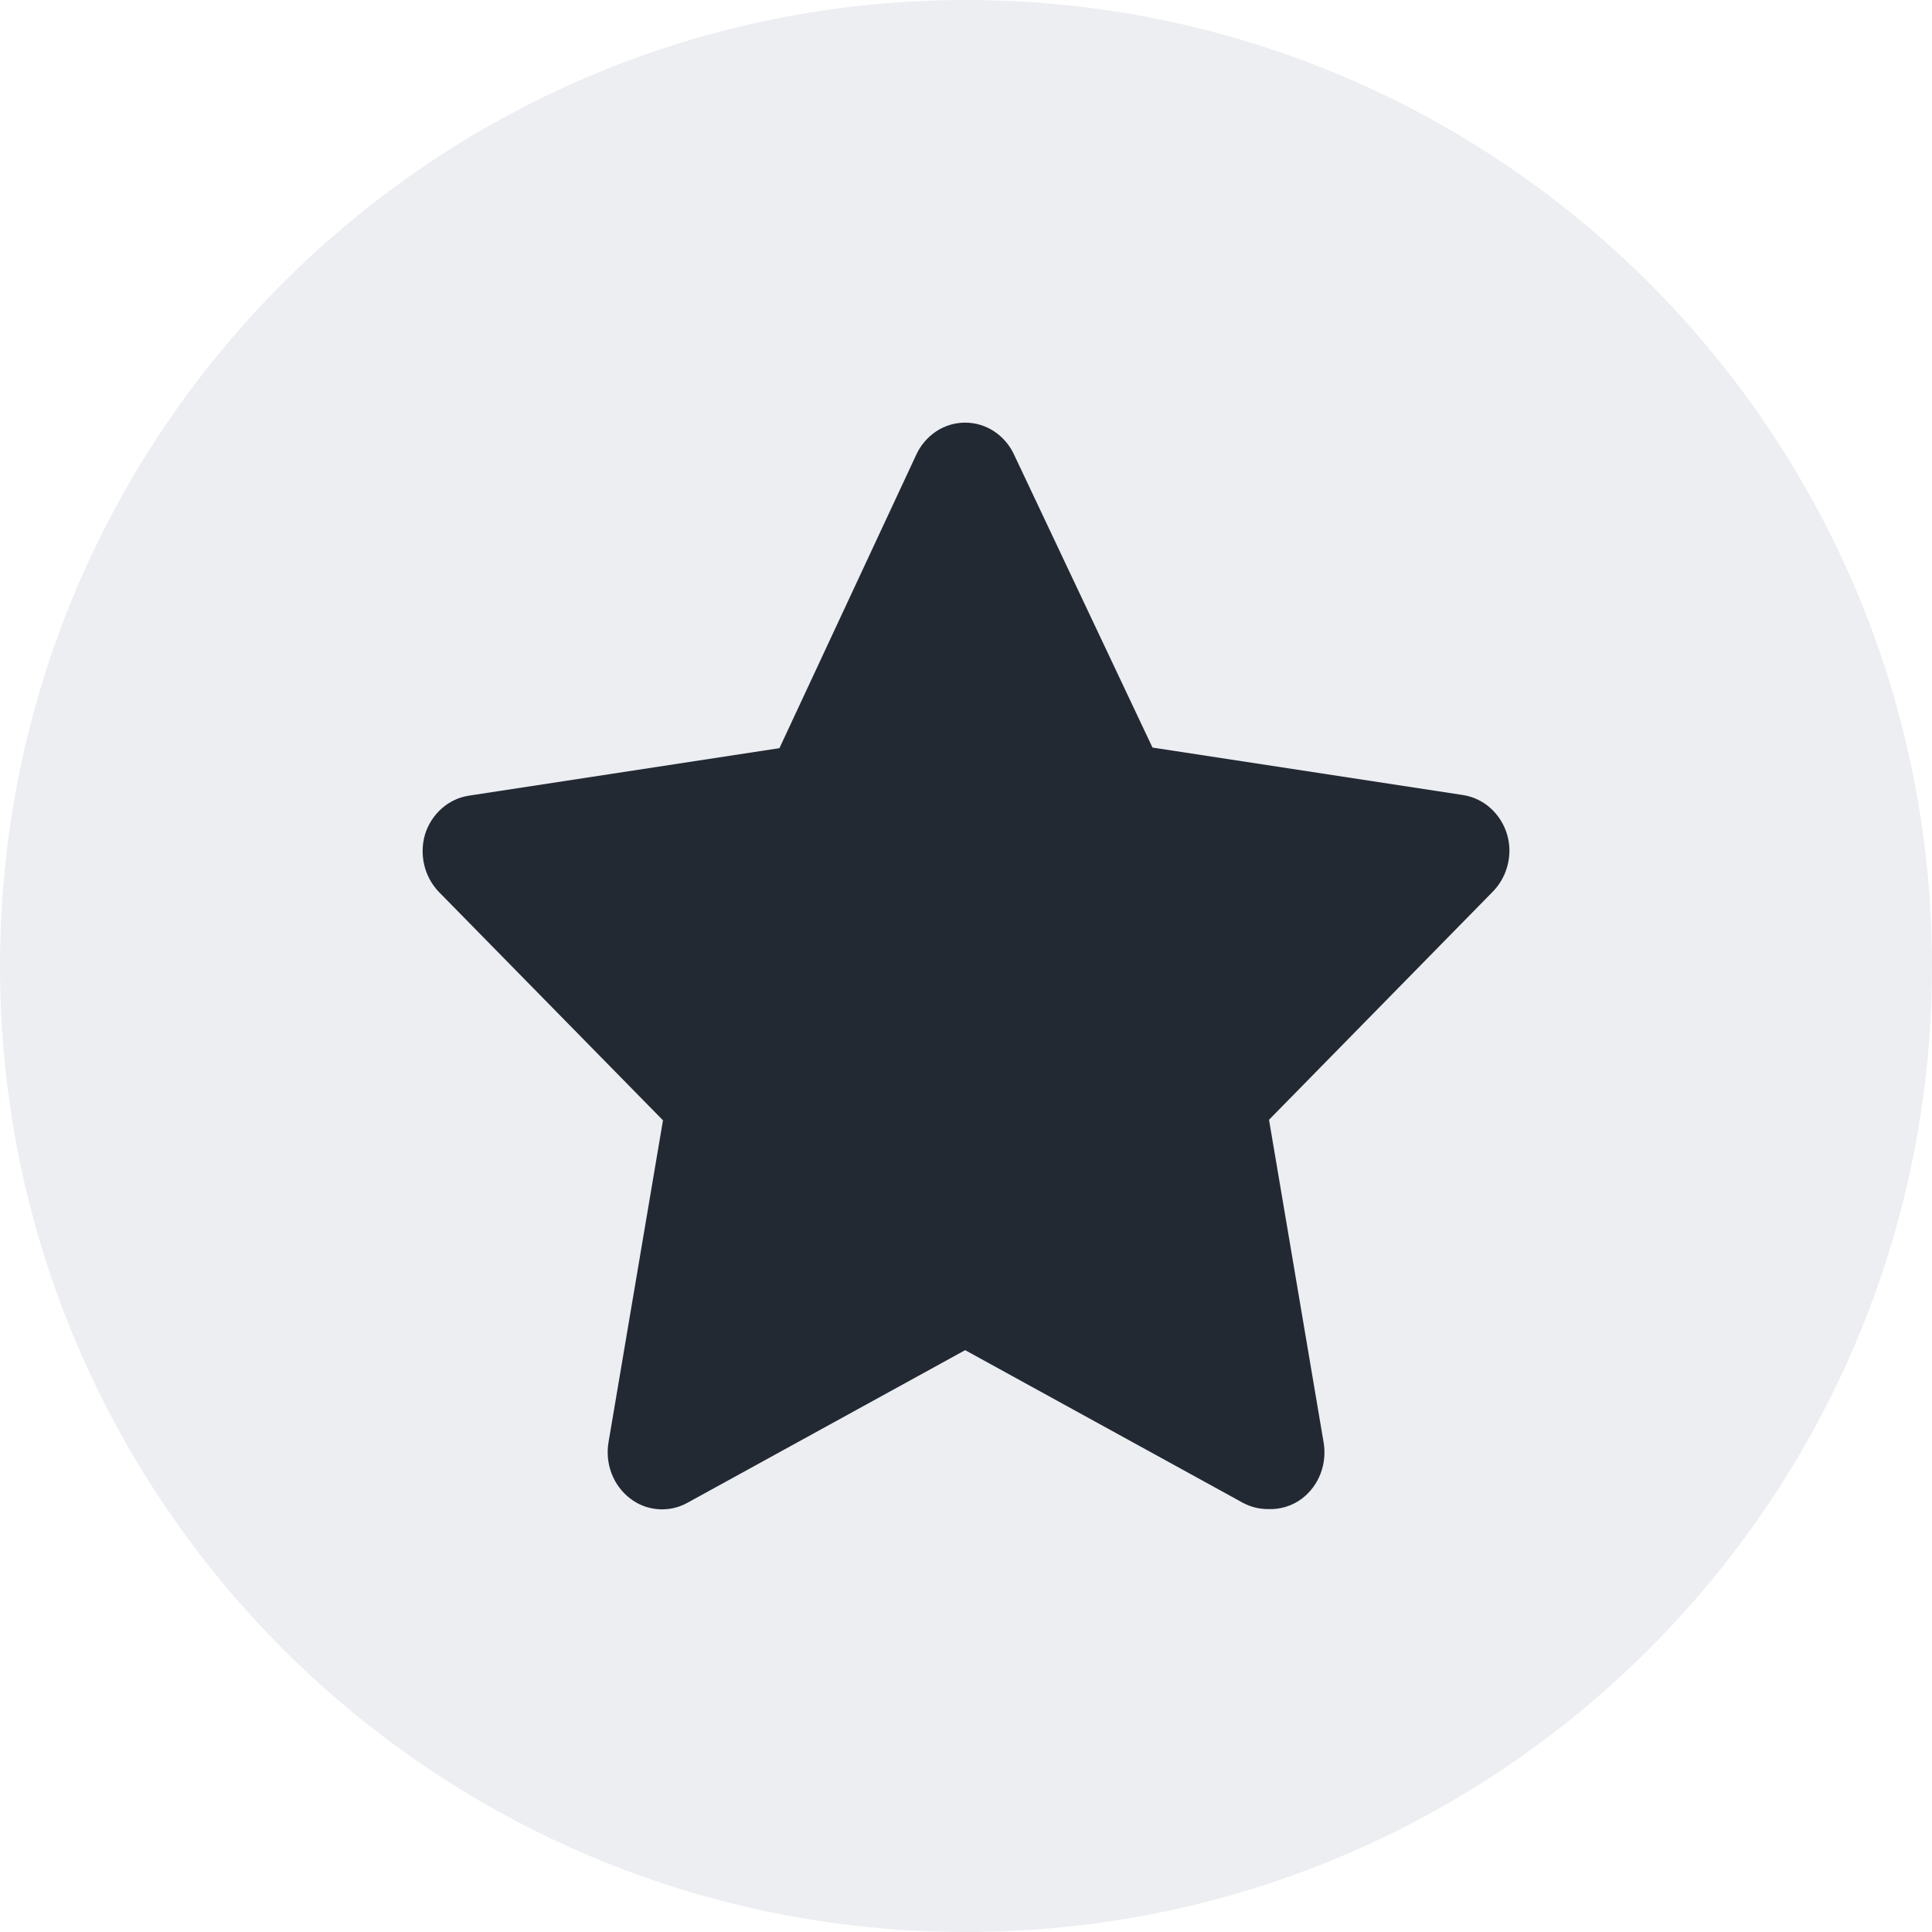
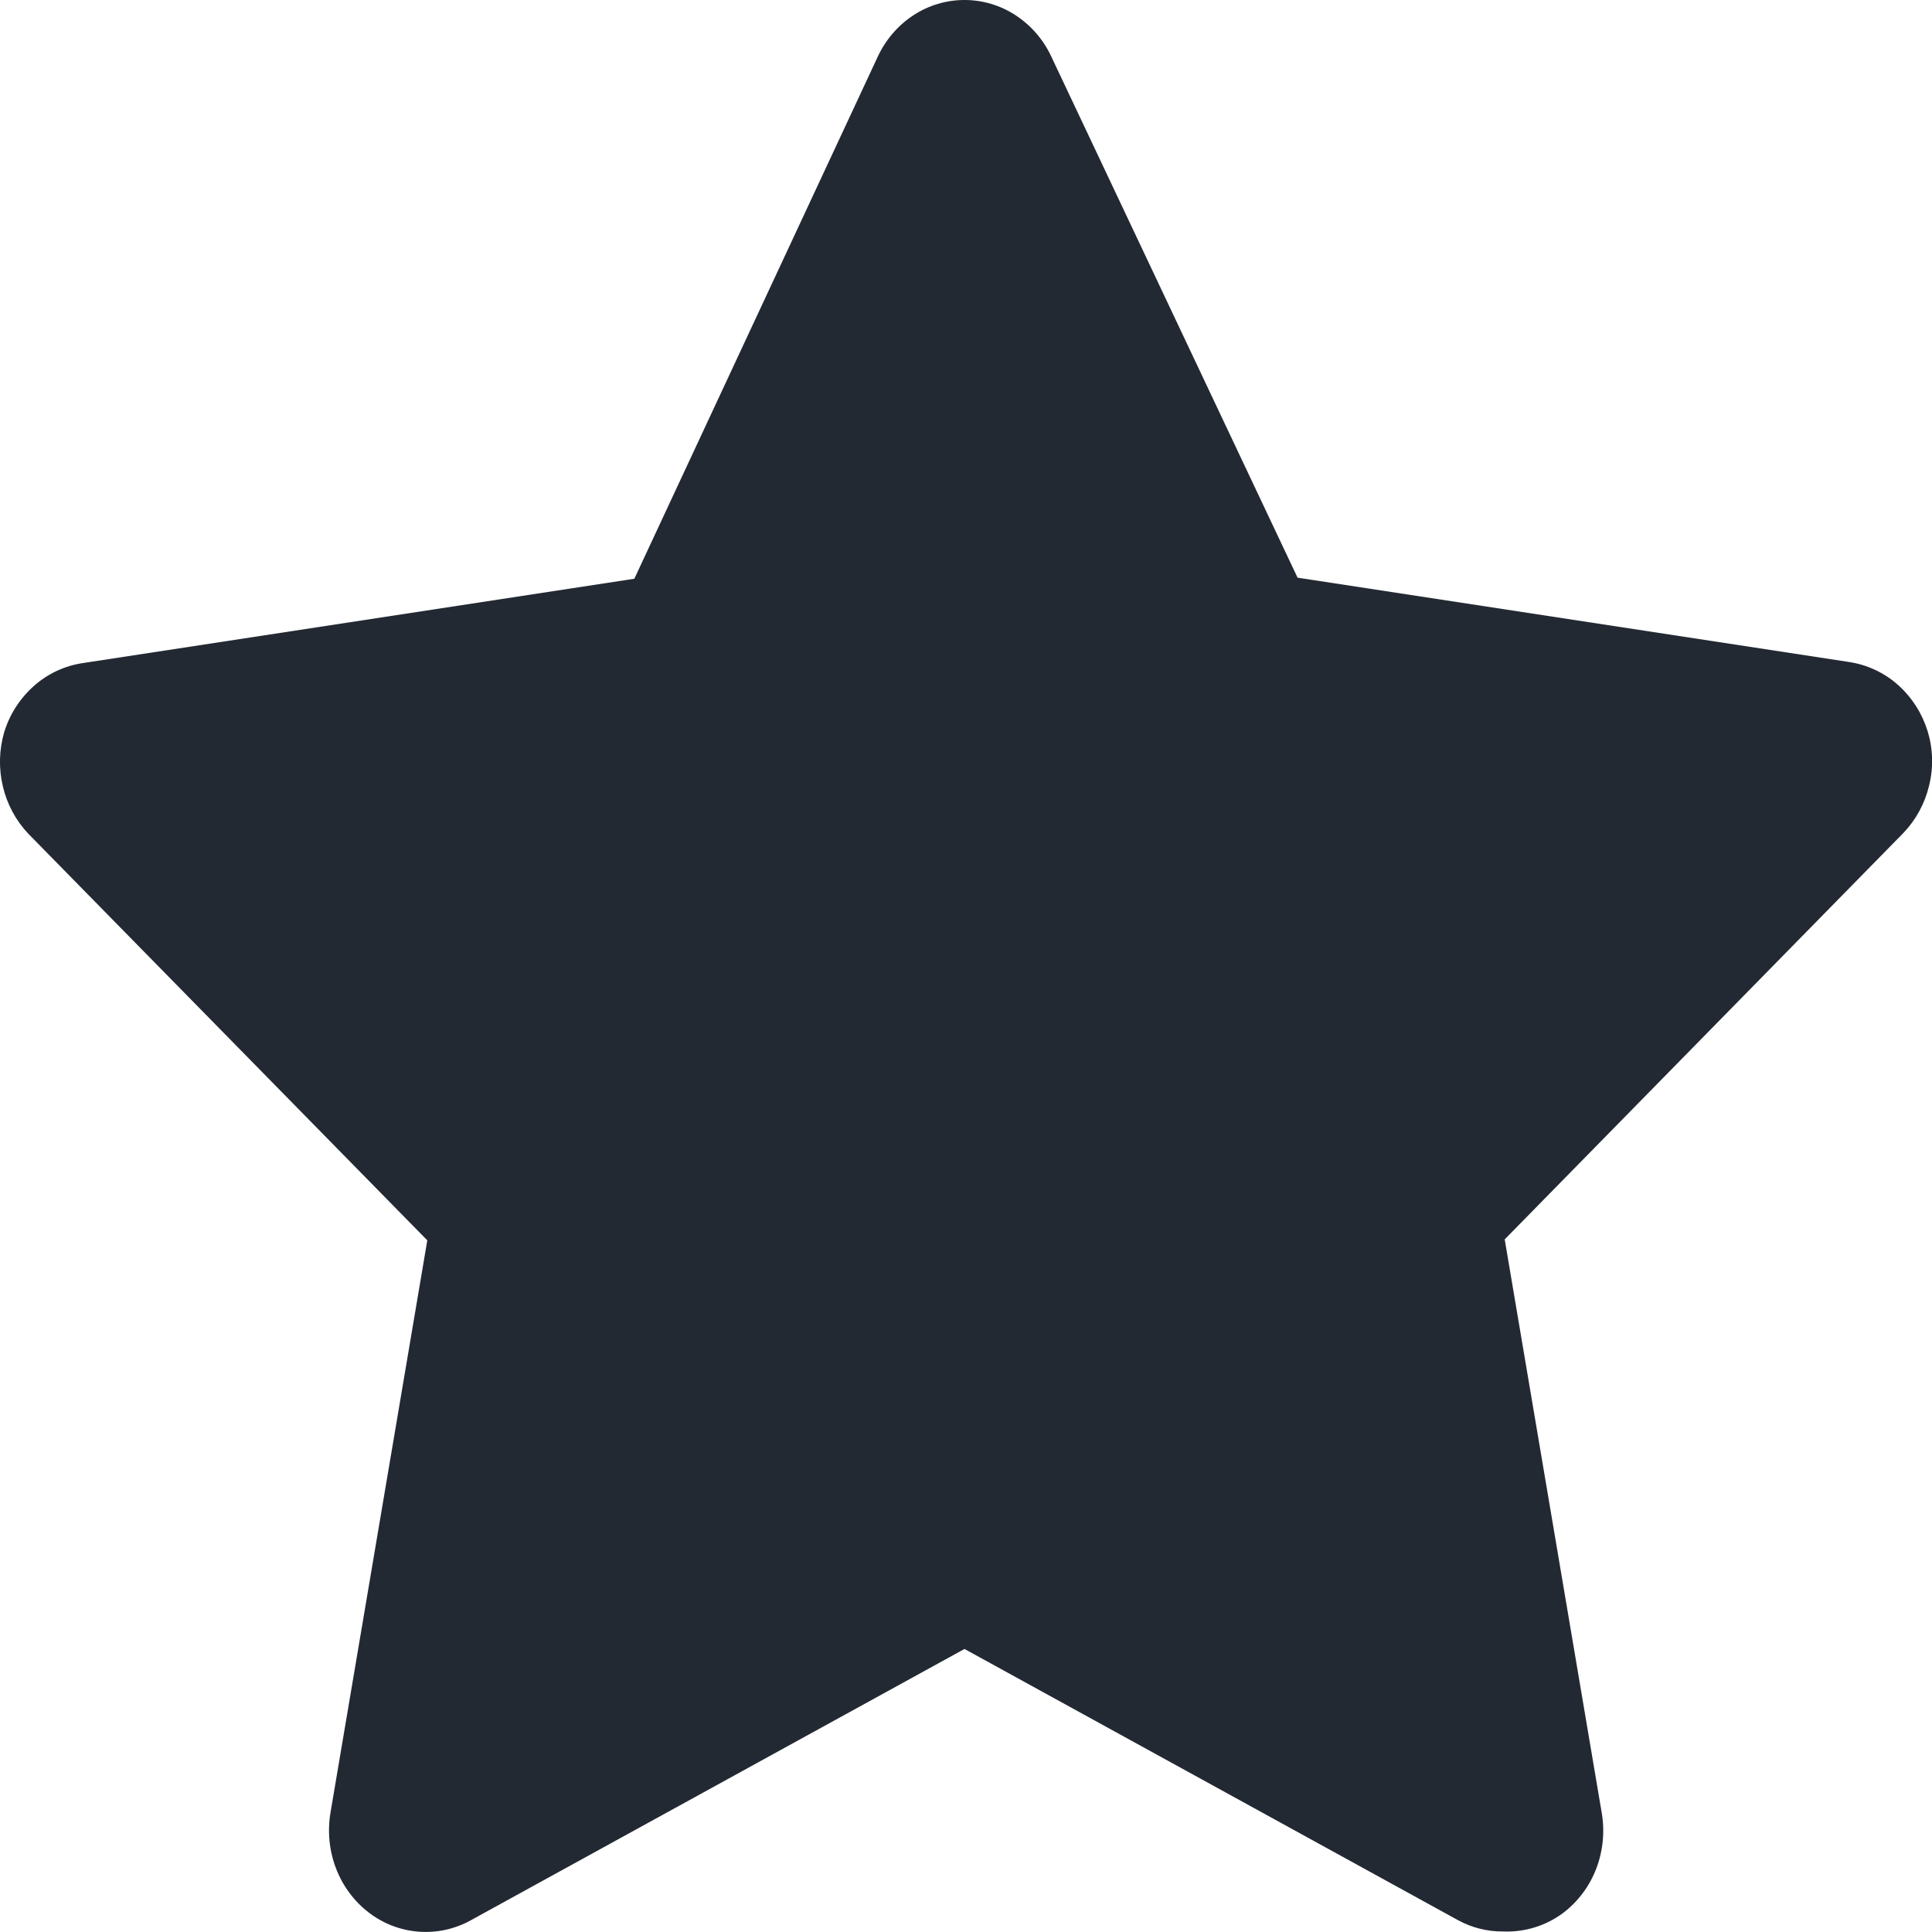
- <svg xmlns="http://www.w3.org/2000/svg" class="icon icon-star" width="32" height="32" fill="none">
-   <circle cx="16" cy="16" r="16" fill="#ECEEF2" />
-   <path d="M21.001 24.995a.868.868 0 0 1-.415-.104l-4.6-2.528-4.6 2.528a.866.866 0 0 1-.951-.073.942.942 0 0 1-.305-.412.991.991 0 0 1-.051-.518l.902-5.332-3.716-3.787a.96.96 0 0 1-.238-.441.992.992 0 0 1 .012-.506.95.95 0 0 1 .278-.432.881.881 0 0 1 .453-.212l5.14-.786 2.265-4.858a.933.933 0 0 1 .332-.39.87.87 0 0 1 .958 0c.144.095.26.23.333.39l2.291 4.848 5.141.786a.883.883 0 0 1 .453.213.95.95 0 0 1 .29.938.961.961 0 0 1-.238.44l-3.716 3.788.902 5.331a.991.991 0 0 1-.048.529.942.942 0 0 1-.313.418.871.871 0 0 1-.559.17Z" fill="#232933" />
+ <svg xmlns="http://www.w3.org/2000/svg" width="18" height="18" viewBox="0 0 18 18">
+   <path fill="#232933" d="M21.001,24.995 C20.856,24.996 20.713,24.96 20.586,24.891 L15.986,22.363 L11.386,24.891 C11.083,25.059 10.709,25.03 10.435,24.818 C10.297,24.712 10.192,24.569 10.13,24.406 C10.067,24.241 10.05,24.062 10.079,23.888 L10.981,18.556 L7.265,14.769 C7.148,14.646 7.066,14.493 7.027,14.328 C6.987,14.161 6.991,13.987 7.039,13.822 C7.09,13.655 7.186,13.506 7.317,13.39 C7.444,13.277 7.602,13.203 7.77,13.178 L12.91,12.392 L15.175,7.534 C15.247,7.376 15.362,7.24 15.507,7.144 C15.798,6.952 16.174,6.952 16.465,7.144 C16.609,7.239 16.725,7.374 16.798,7.534 L19.089,12.382 L24.23,13.168 C24.398,13.194 24.556,13.268 24.683,13.381 C24.946,13.616 25.058,13.977 24.973,14.319 C24.934,14.484 24.852,14.636 24.735,14.759 L21.019,18.547 L21.921,23.878 C21.953,24.055 21.937,24.238 21.873,24.407 C21.81,24.573 21.702,24.718 21.56,24.825 C21.399,24.944 21.201,25.004 21.001,24.995 L21.001,24.995 Z" transform="translate(-7 -7)" />
</svg>
